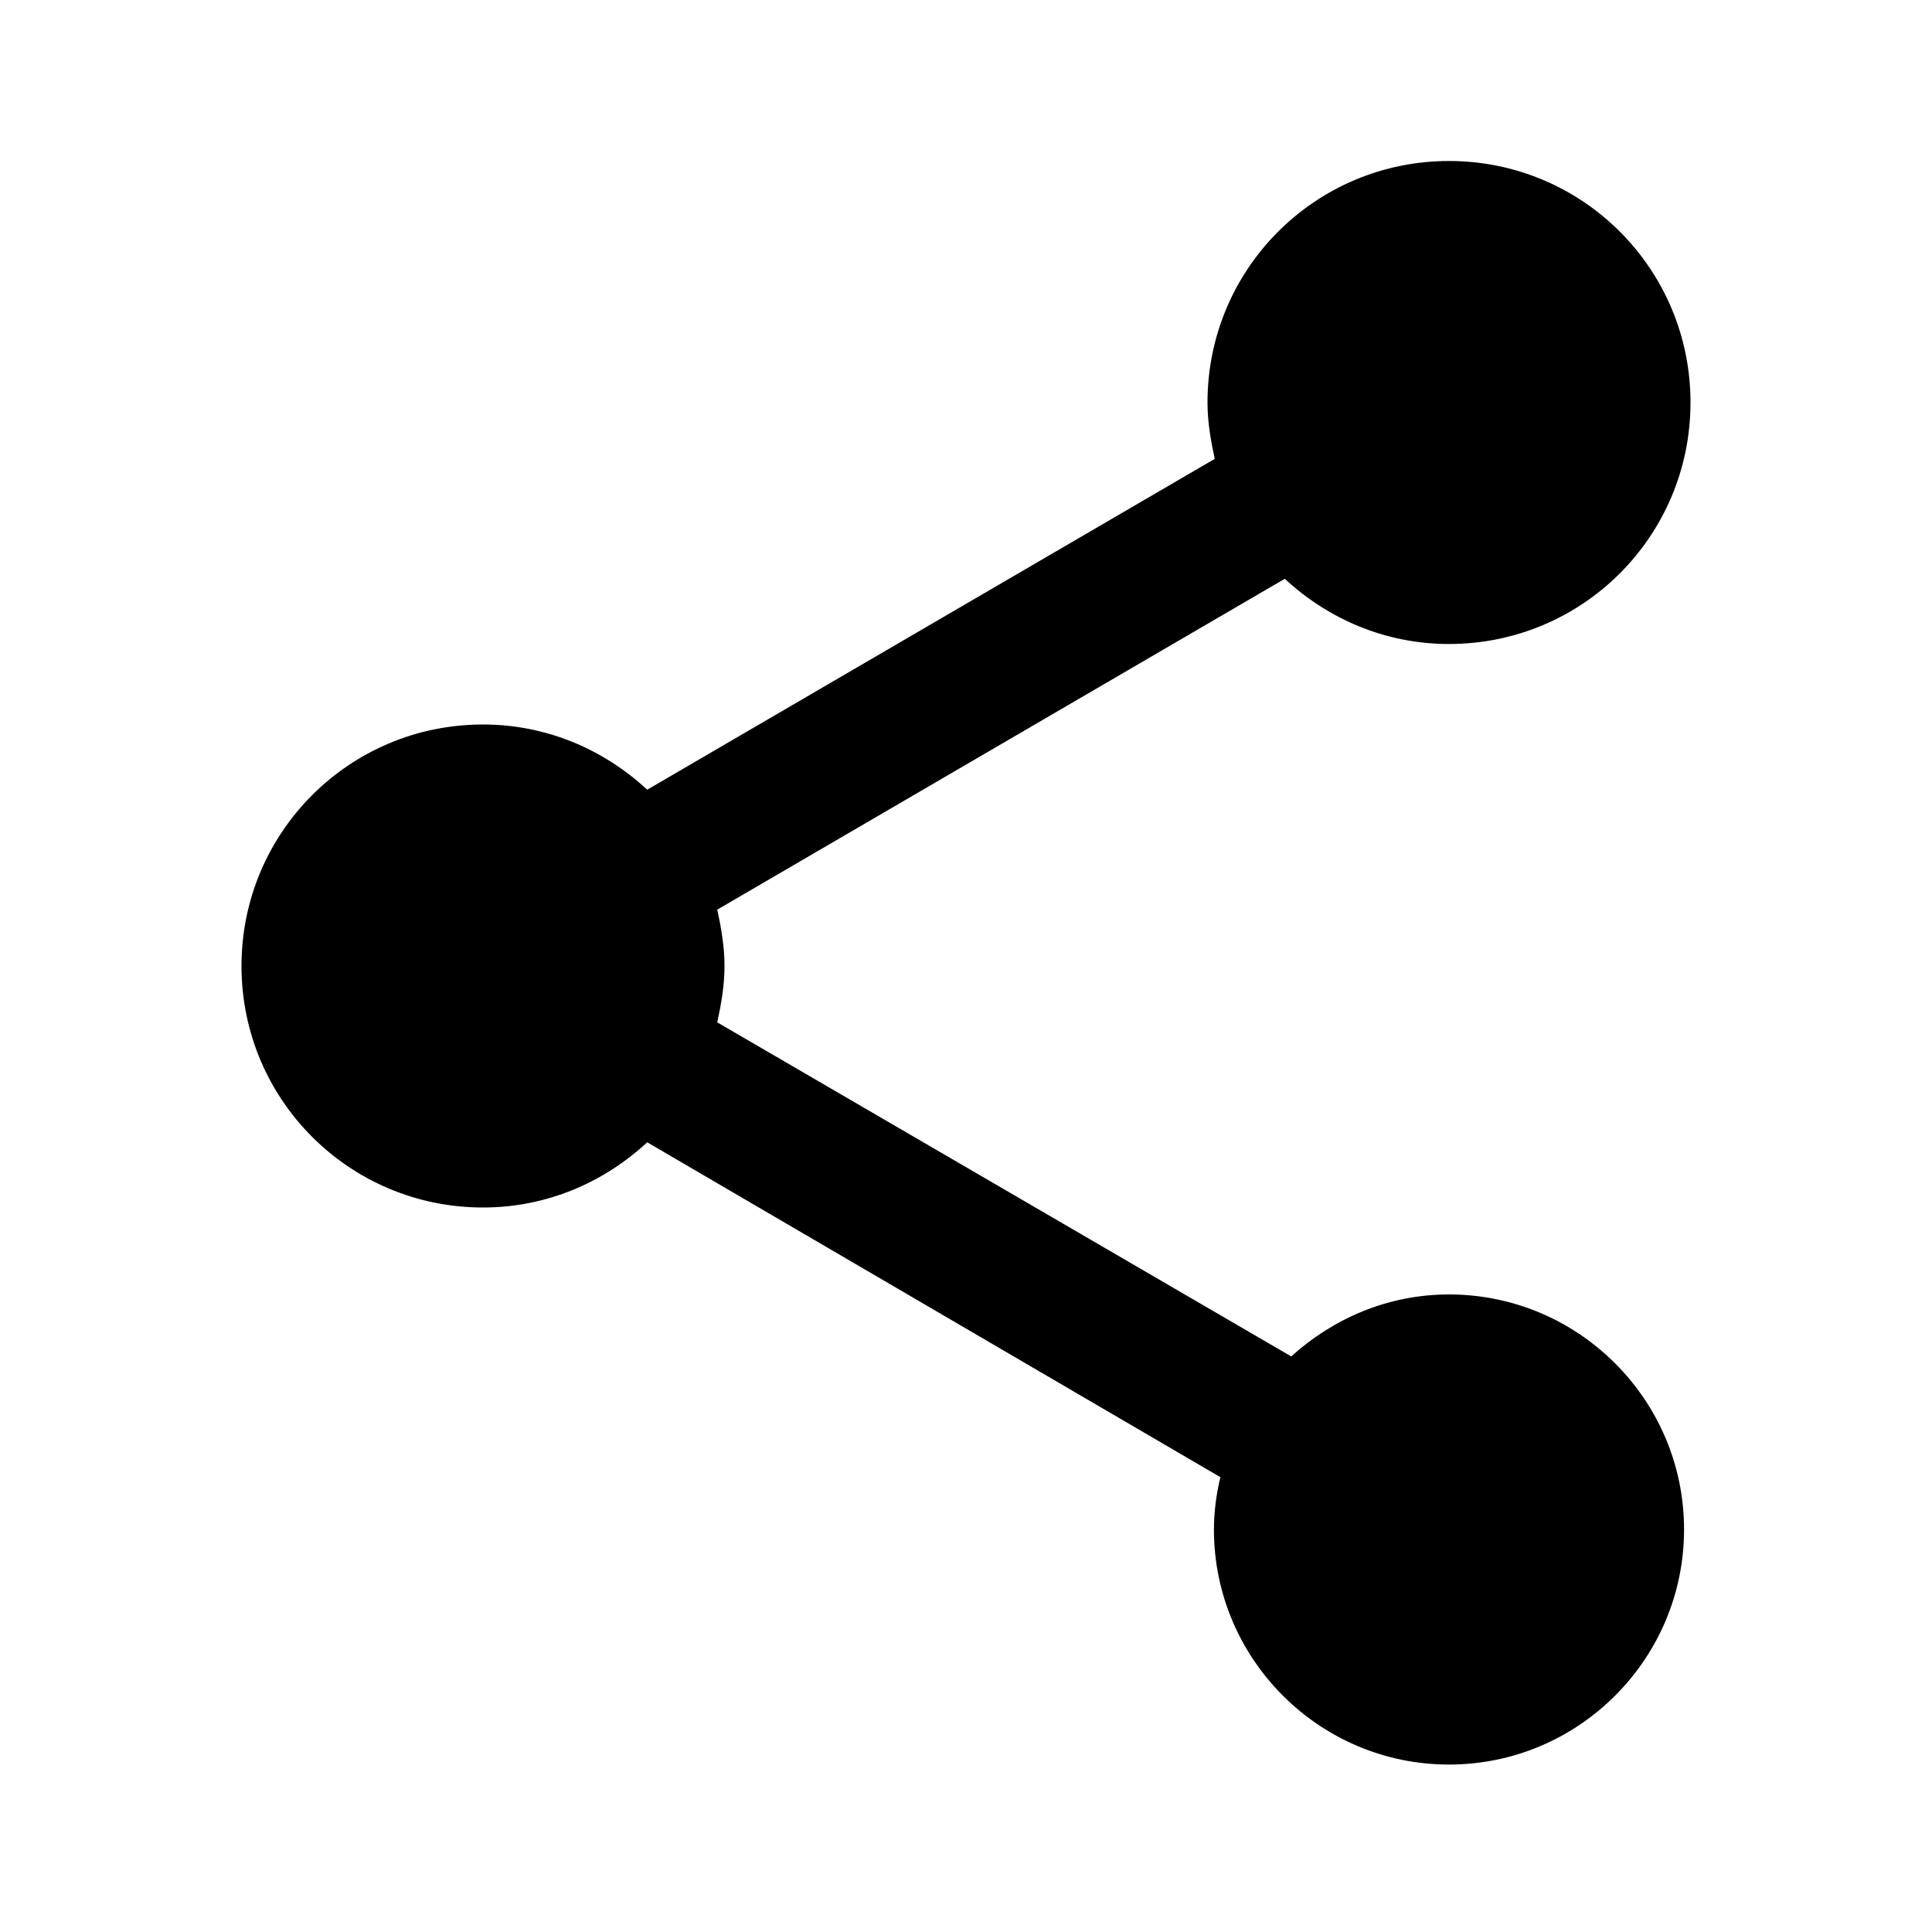
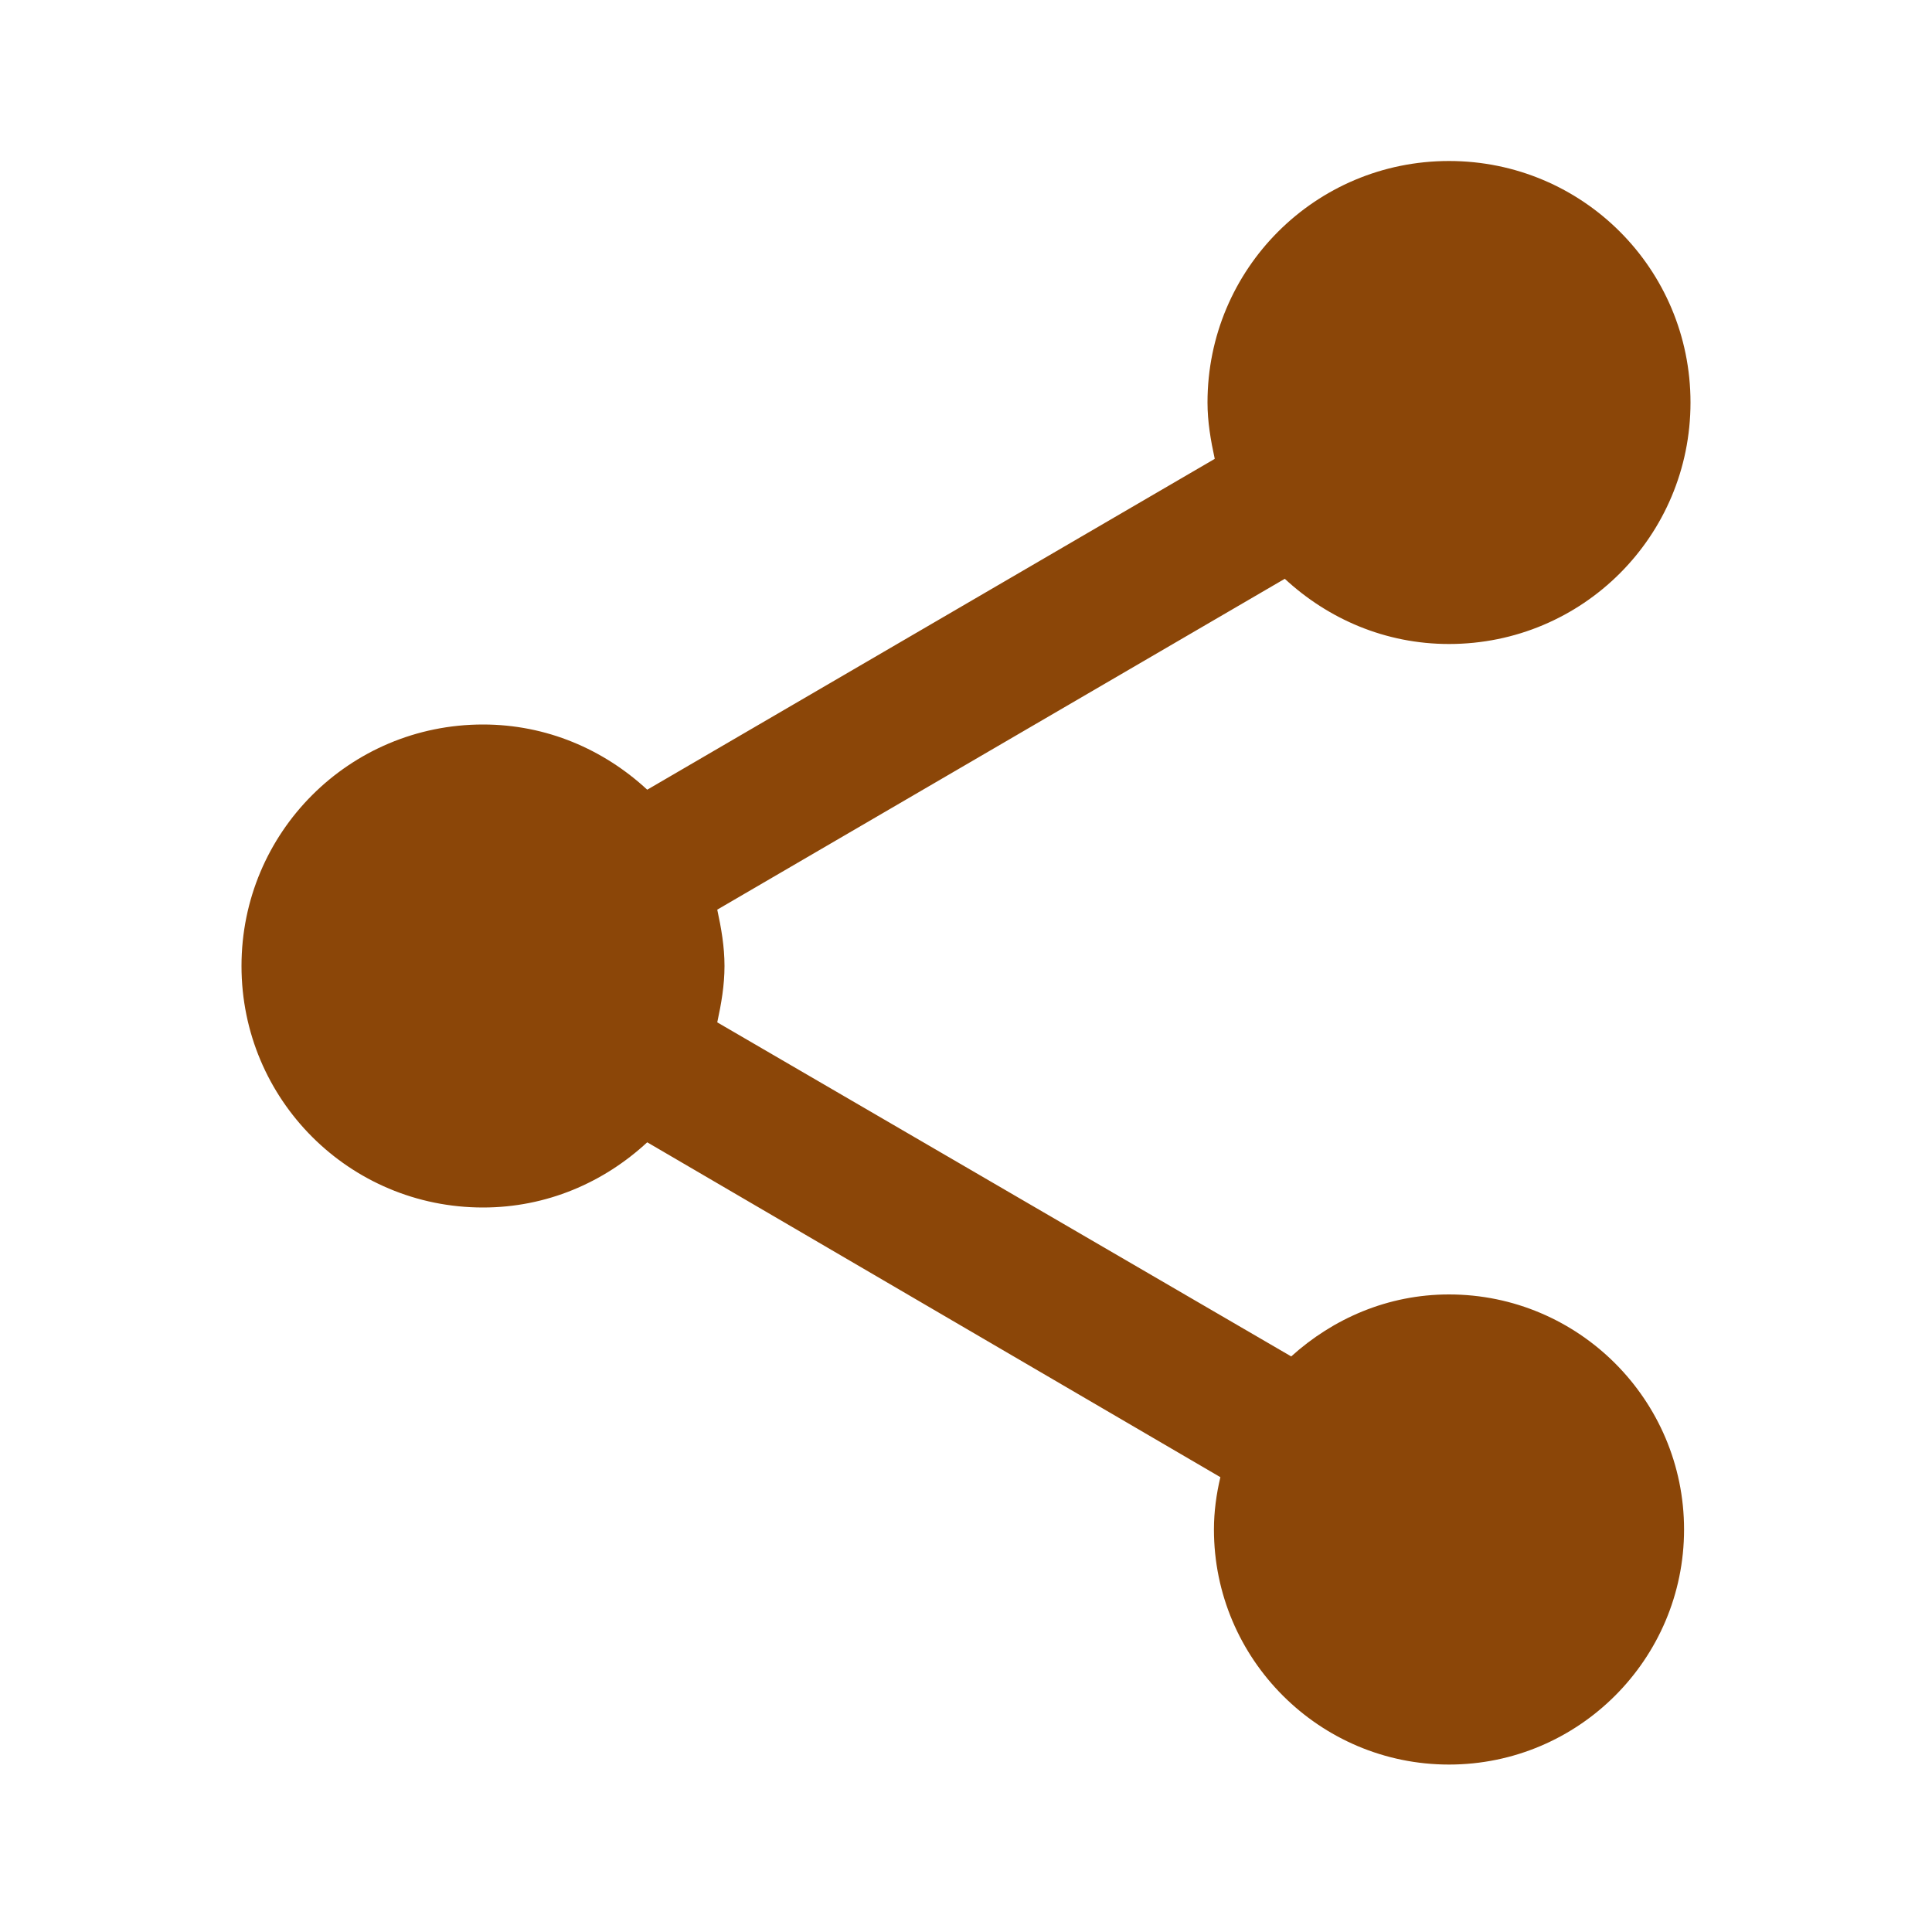
<svg xmlns="http://www.w3.org/2000/svg" width="24" height="24" viewBox="0 0 24 24">
  <path d="M0 0h24v24H0z" fill="none" />
-   <path d="M18 16.08c-.76 0-1.44.3-1.96.77L8.91 12.7c.05-.23.09-.46.09-.7s-.04-.47-.09-.7l7.05-4.11c.54.5 1.25.81 2.04.81 1.66 0 3-1.34 3-3s-1.34-3-3-3-3 1.34-3 3c0 .24.04.47.09.7L8.04 9.81C7.5 9.31 6.79 9 6 9c-1.66 0-3 1.34-3 3s1.34 3 3 3c.79 0 1.5-.31 2.04-.81l7.12 4.16c-.05.21-.08.43-.08.65 0 1.61 1.31 2.92 2.92 2.92 1.61 0 2.92-1.31 2.92-2.92s-1.31-2.92-2.92-2.92z" />
+   <path fill="#8B4608" d="M18 16.08c-.76 0-1.44.3-1.96.77L8.91 12.7c.05-.23.09-.46.09-.7s-.04-.47-.09-.7l7.05-4.11c.54.5 1.25.81 2.04.81 1.66 0 3-1.34 3-3s-1.34-3-3-3-3 1.34-3 3c0 .24.04.47.09.7L8.04 9.81C7.5 9.31 6.79 9 6 9c-1.66 0-3 1.34-3 3s1.34 3 3 3c.79 0 1.5-.31 2.04-.81l7.12 4.16c-.05.21-.08.43-.08.65 0 1.61 1.31 2.92 2.92 2.92 1.61 0 2.92-1.31 2.92-2.92s-1.31-2.92-2.92-2.92z" />
</svg>
